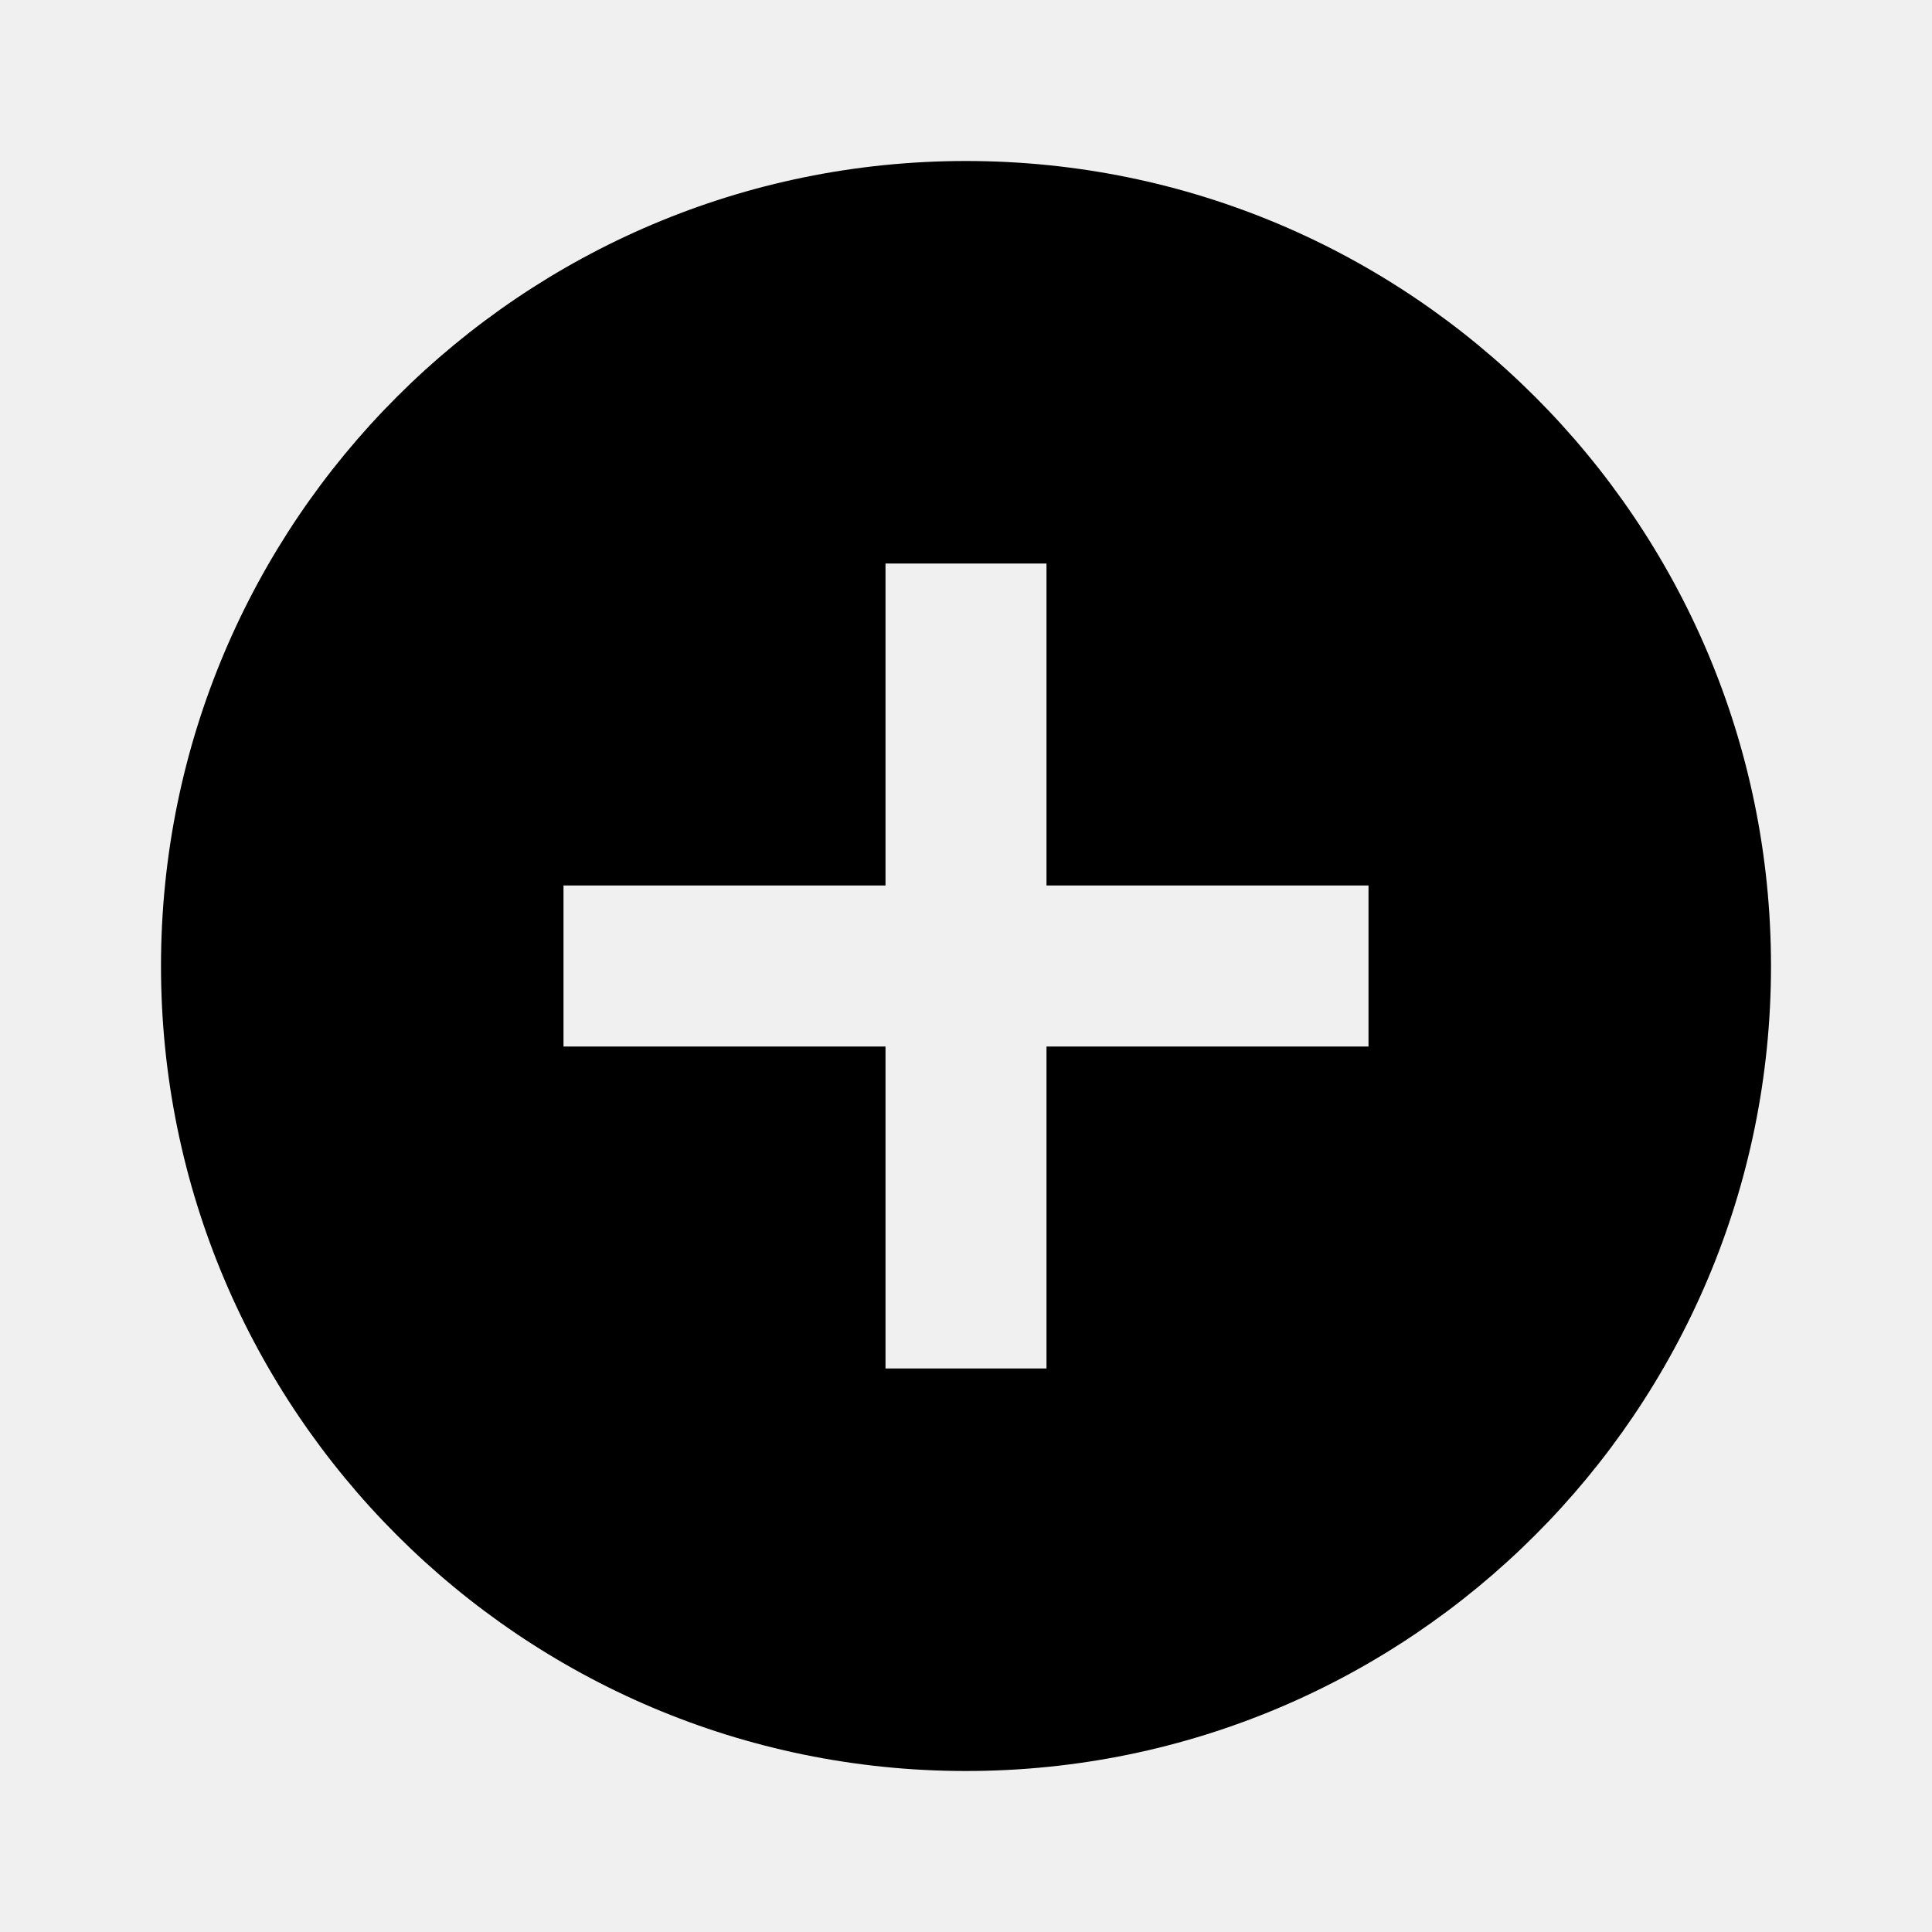
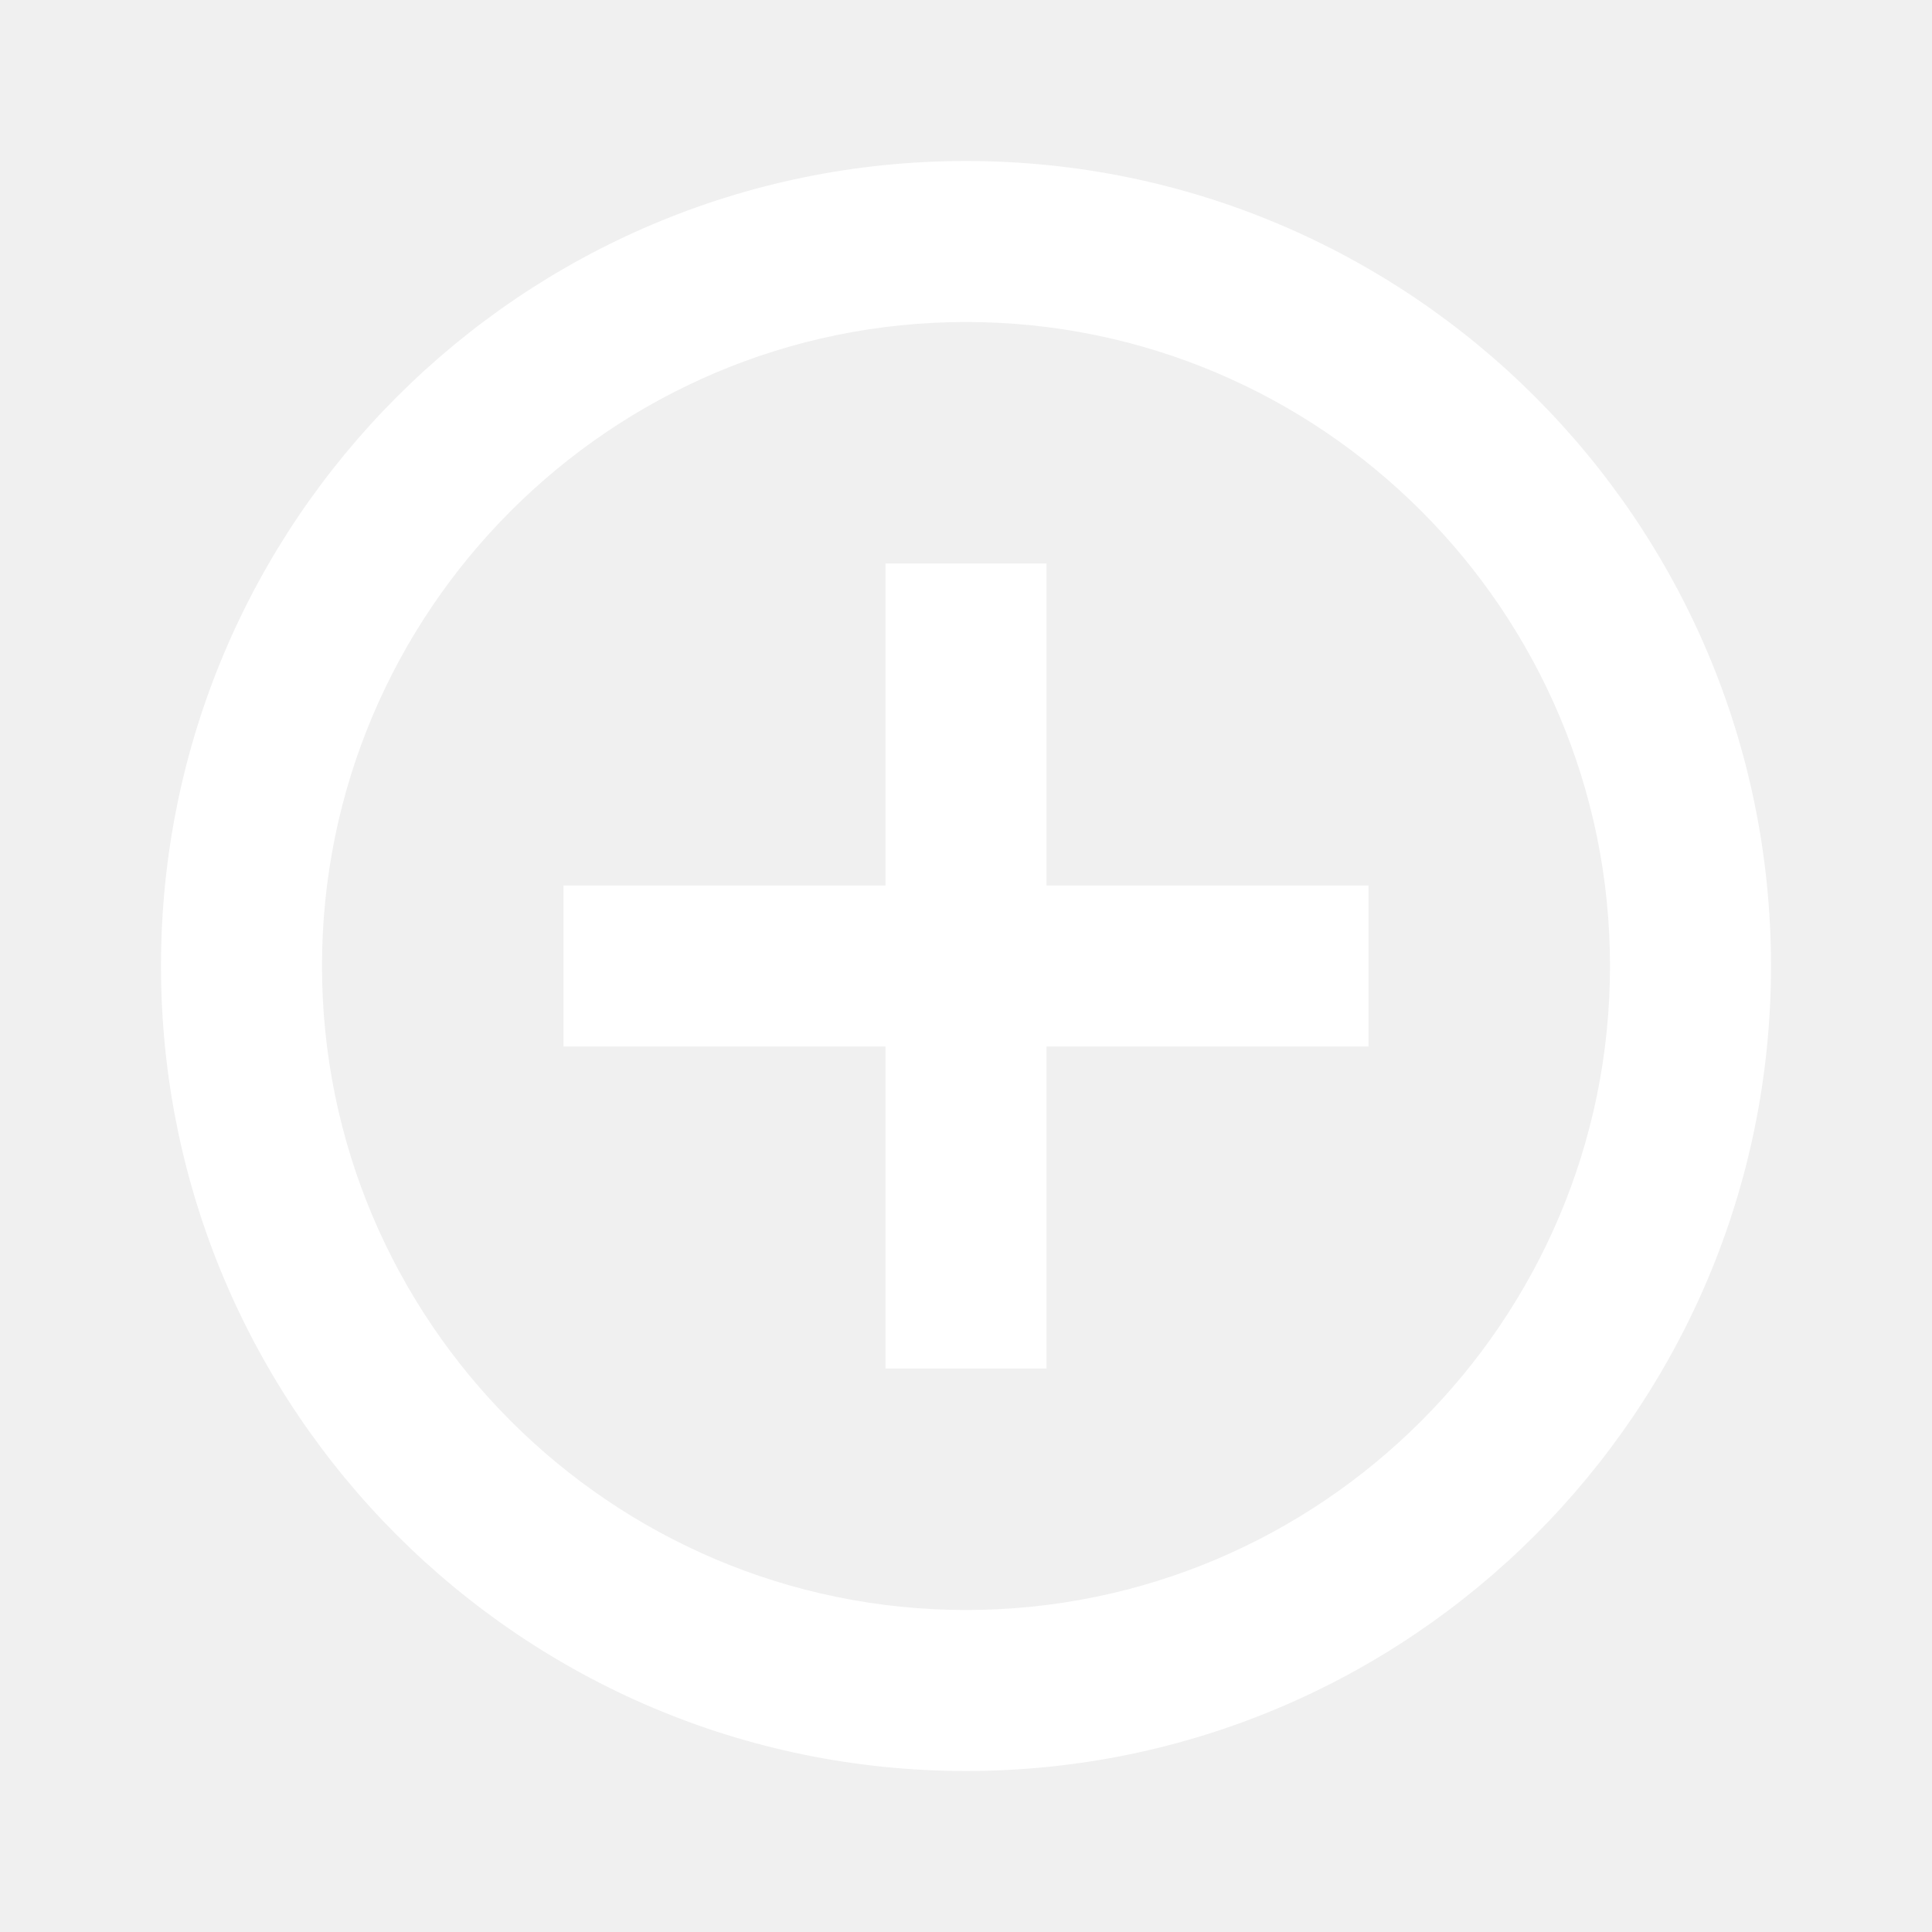
- <svg xmlns="http://www.w3.org/2000/svg" height="48px" viewBox="0 0 24 24" width="48px" fill="#000000">
+ <svg xmlns="http://www.w3.org/2000/svg" height="24px" viewBox="0 0 24 24" width="24px" fill="#FFFFFF">
  <path d="M0 0h24v24H0V0z" fill="none" />
-   <path d="M12 2C6.48 2 2 6.48 2 12s4.48 10 10 10 10-4.48 10-10S17.52 2 12 2zm5 11h-4v4h-2v-4H7v-2h4V7h2v4h4v2z" />
+   <path d="M13 7h-2v4H7v2h4v4h2v-4h4v-2h-4V7zm-1-5C6.48 2 2 6.48 2 12s4.48 10 10 10 10-4.48 10-10S17.52 2 12 2zm0 18c-4.41 0-8-3.59-8-8s3.59-8 8-8 8 3.59 8 8-3.59 8-8 8z" />
</svg>
